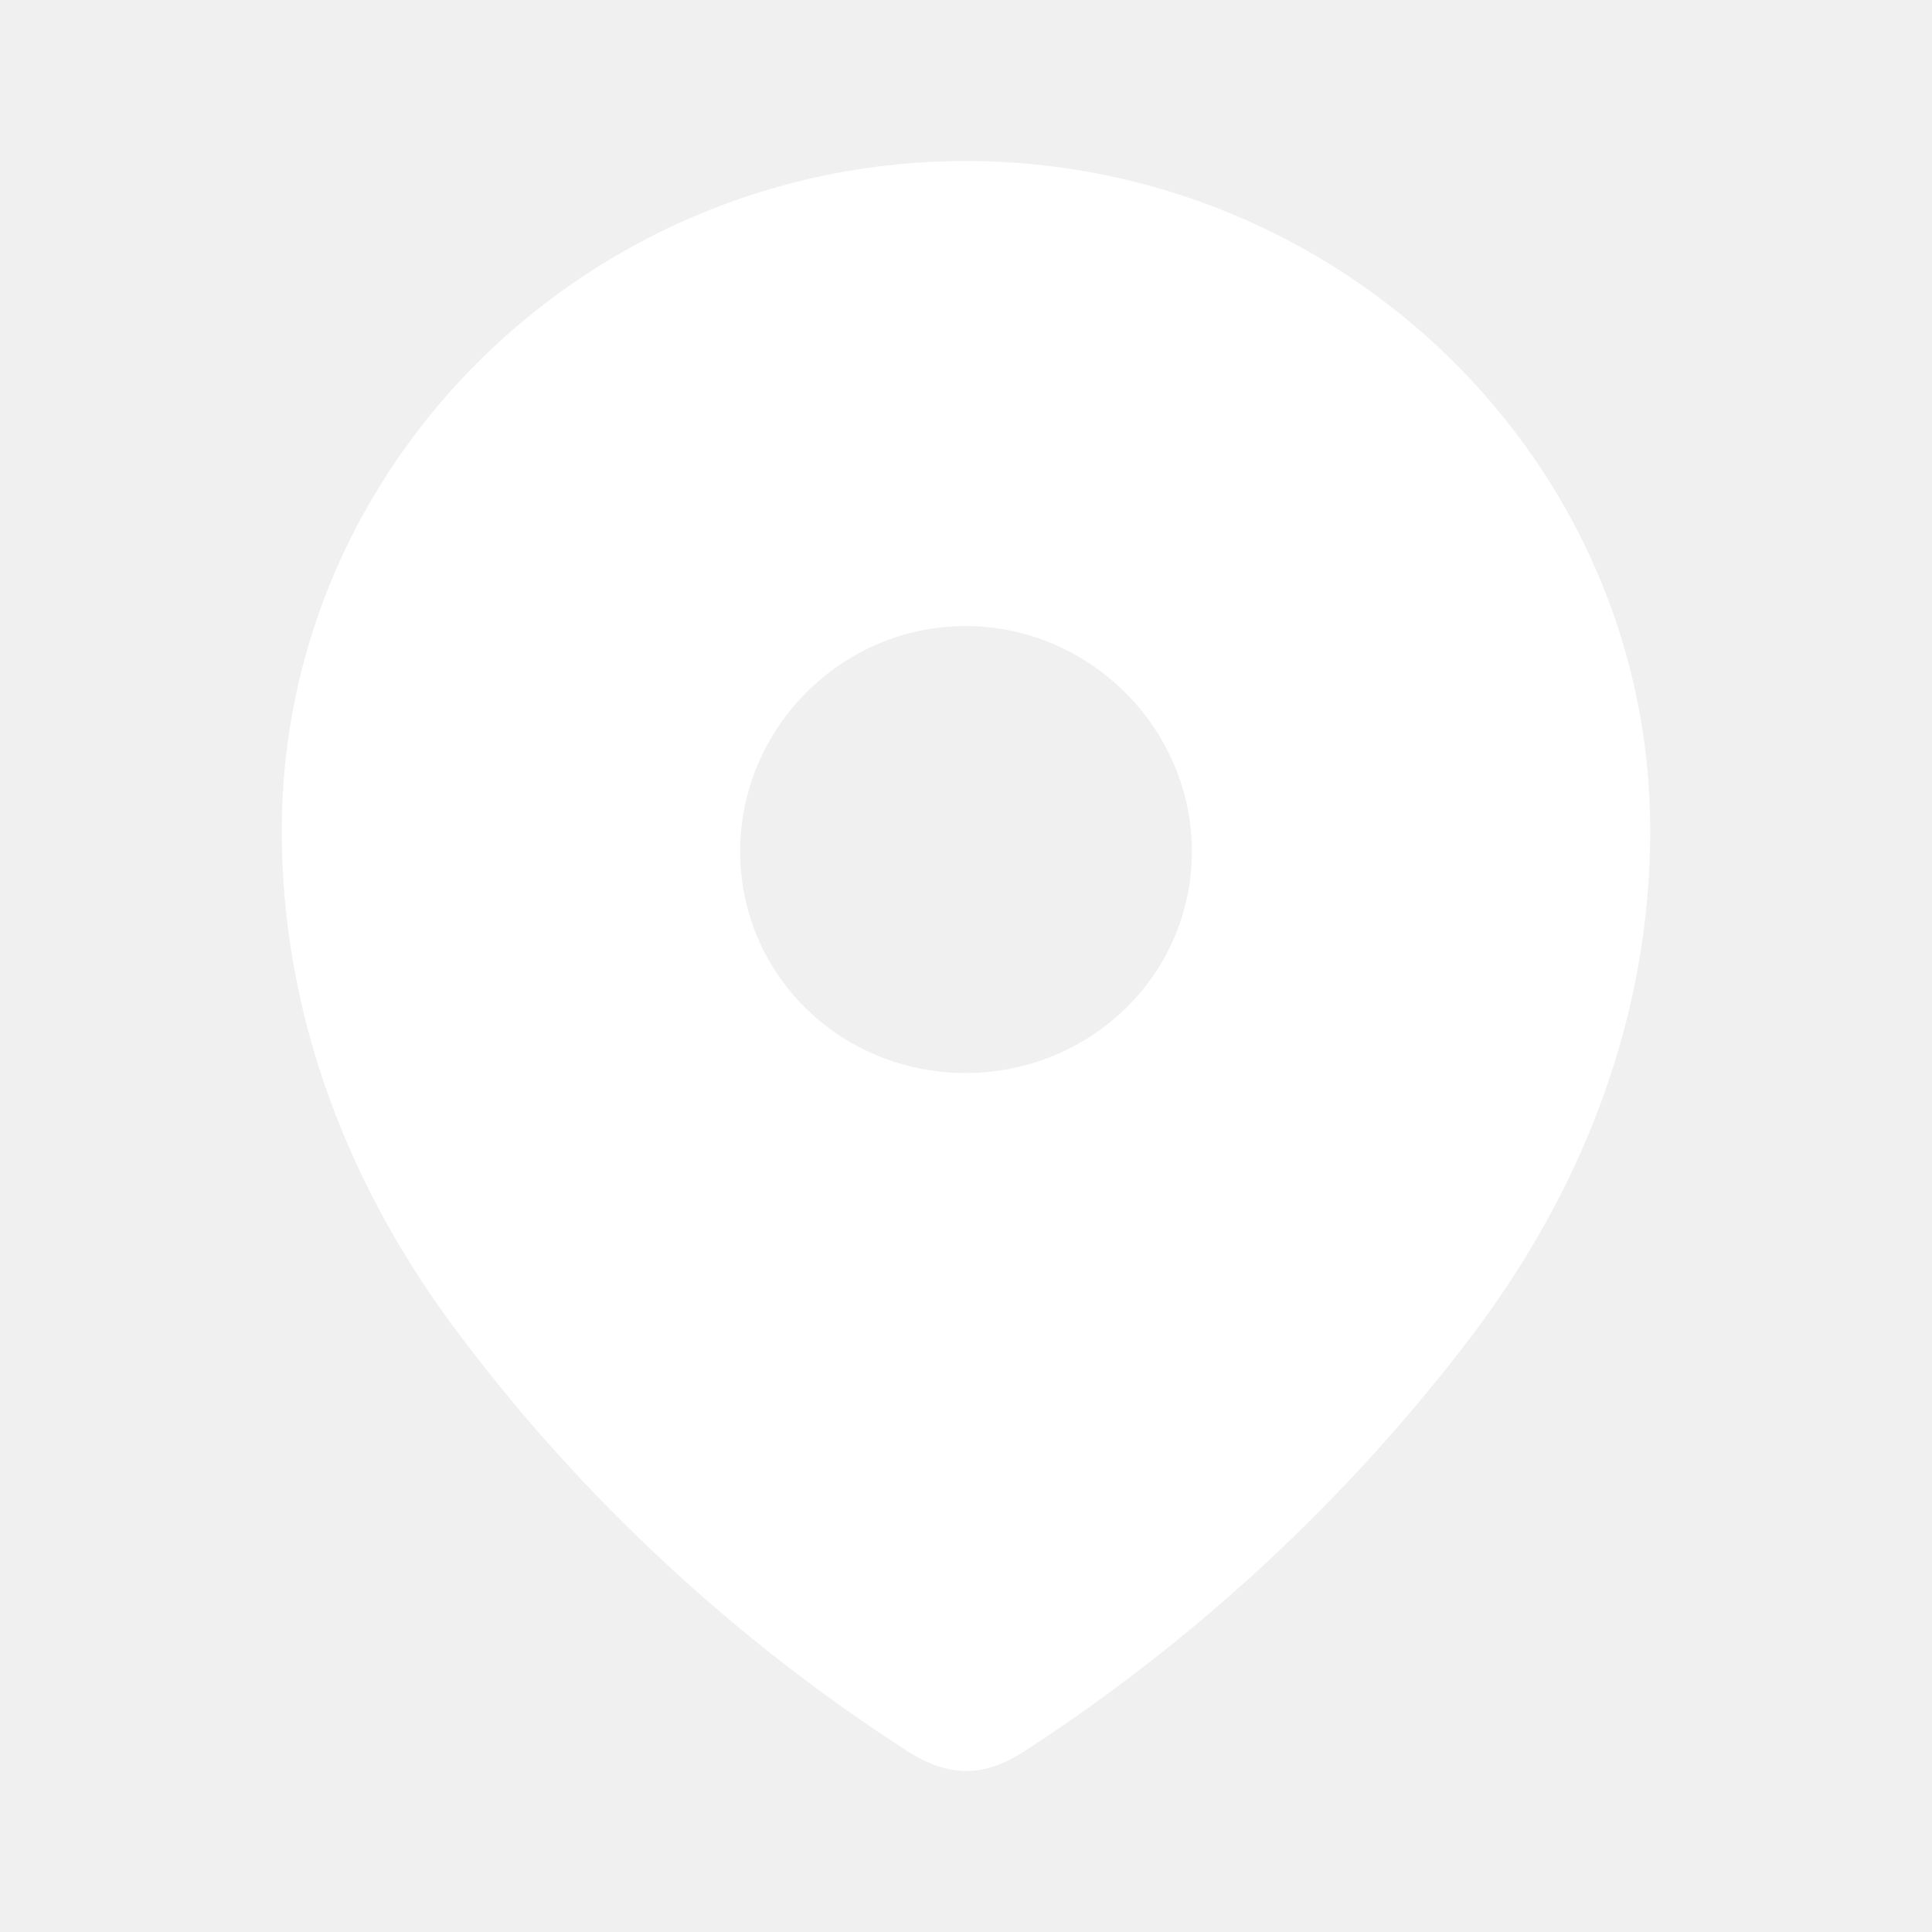
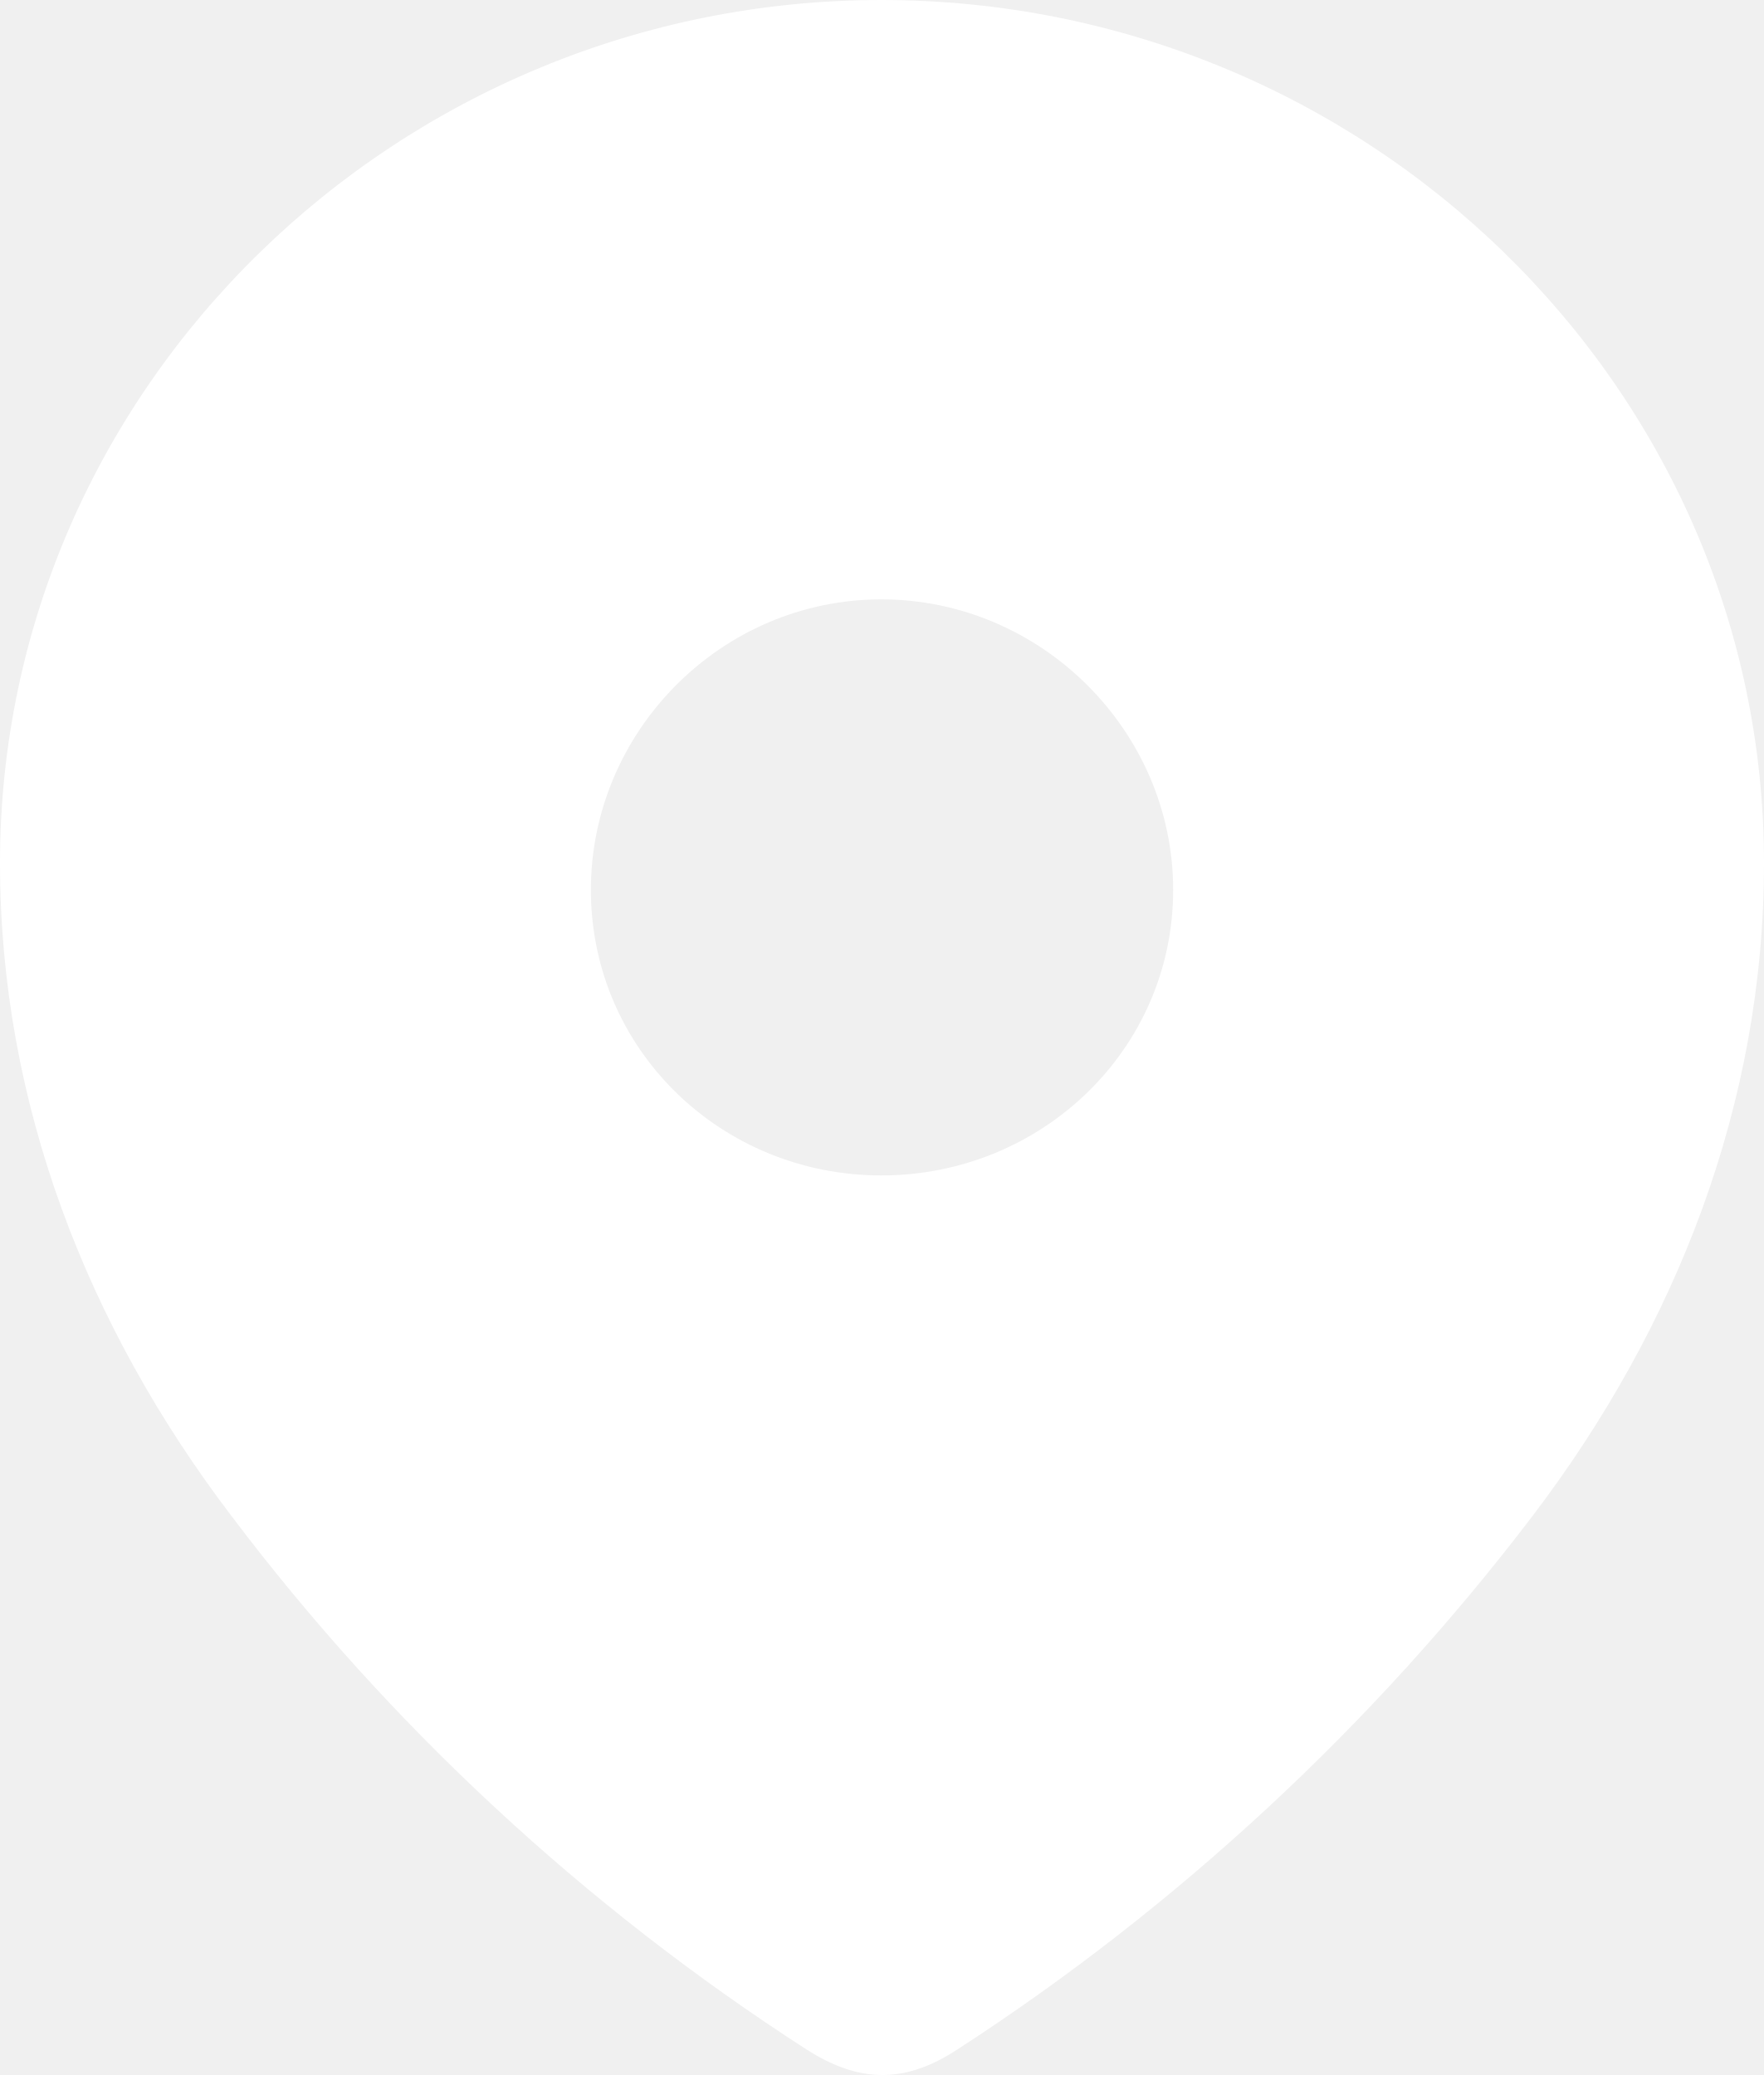
- <svg xmlns="http://www.w3.org/2000/svg" width="48" height="48" viewBox="0 0 48 48" fill="none">
-   <path fill-rule="evenodd" clip-rule="evenodd" d="M7 20.636C7 11.436 14.688 4 23.987 4C33.312 4 41 11.436 41 20.636C41 25.271 39.314 29.575 36.539 33.223C33.478 37.247 29.704 40.753 25.457 43.505C24.485 44.141 23.608 44.189 22.541 43.505C18.27 40.753 14.496 37.247 11.461 33.223C8.684 29.575 7 25.271 7 20.636ZM18.389 21.154C18.389 24.235 20.903 26.659 23.987 26.659C27.072 26.659 29.612 24.235 29.612 21.154C29.612 18.096 27.072 15.554 23.987 15.554C20.903 15.554 18.389 18.096 18.389 21.154Z" fill="white" />
+ <svg xmlns="http://www.w3.org/2000/svg" width="34" height="40" viewBox="0 0 34 40" fill="none">
+   <path fill-rule="evenodd" clip-rule="evenodd" d="M0 16.636C0 7.436 7.688 0 16.987 0C26.312 0 34 7.436 34 16.636C34 21.271 32.314 25.575 29.539 29.223C26.478 33.247 22.704 36.753 18.457 39.505C17.485 40.141 16.608 40.189 15.541 39.505C11.27 36.753 7.496 33.247 4.461 29.223C1.684 25.575 0 21.271 0 16.636ZM11.389 17.154C11.389 20.235 13.903 22.659 16.987 22.659C20.072 22.659 22.612 20.235 22.612 17.154C22.612 14.096 20.072 11.554 16.987 11.554C13.903 11.554 11.389 14.096 11.389 17.154Z" fill="white" />
</svg>
